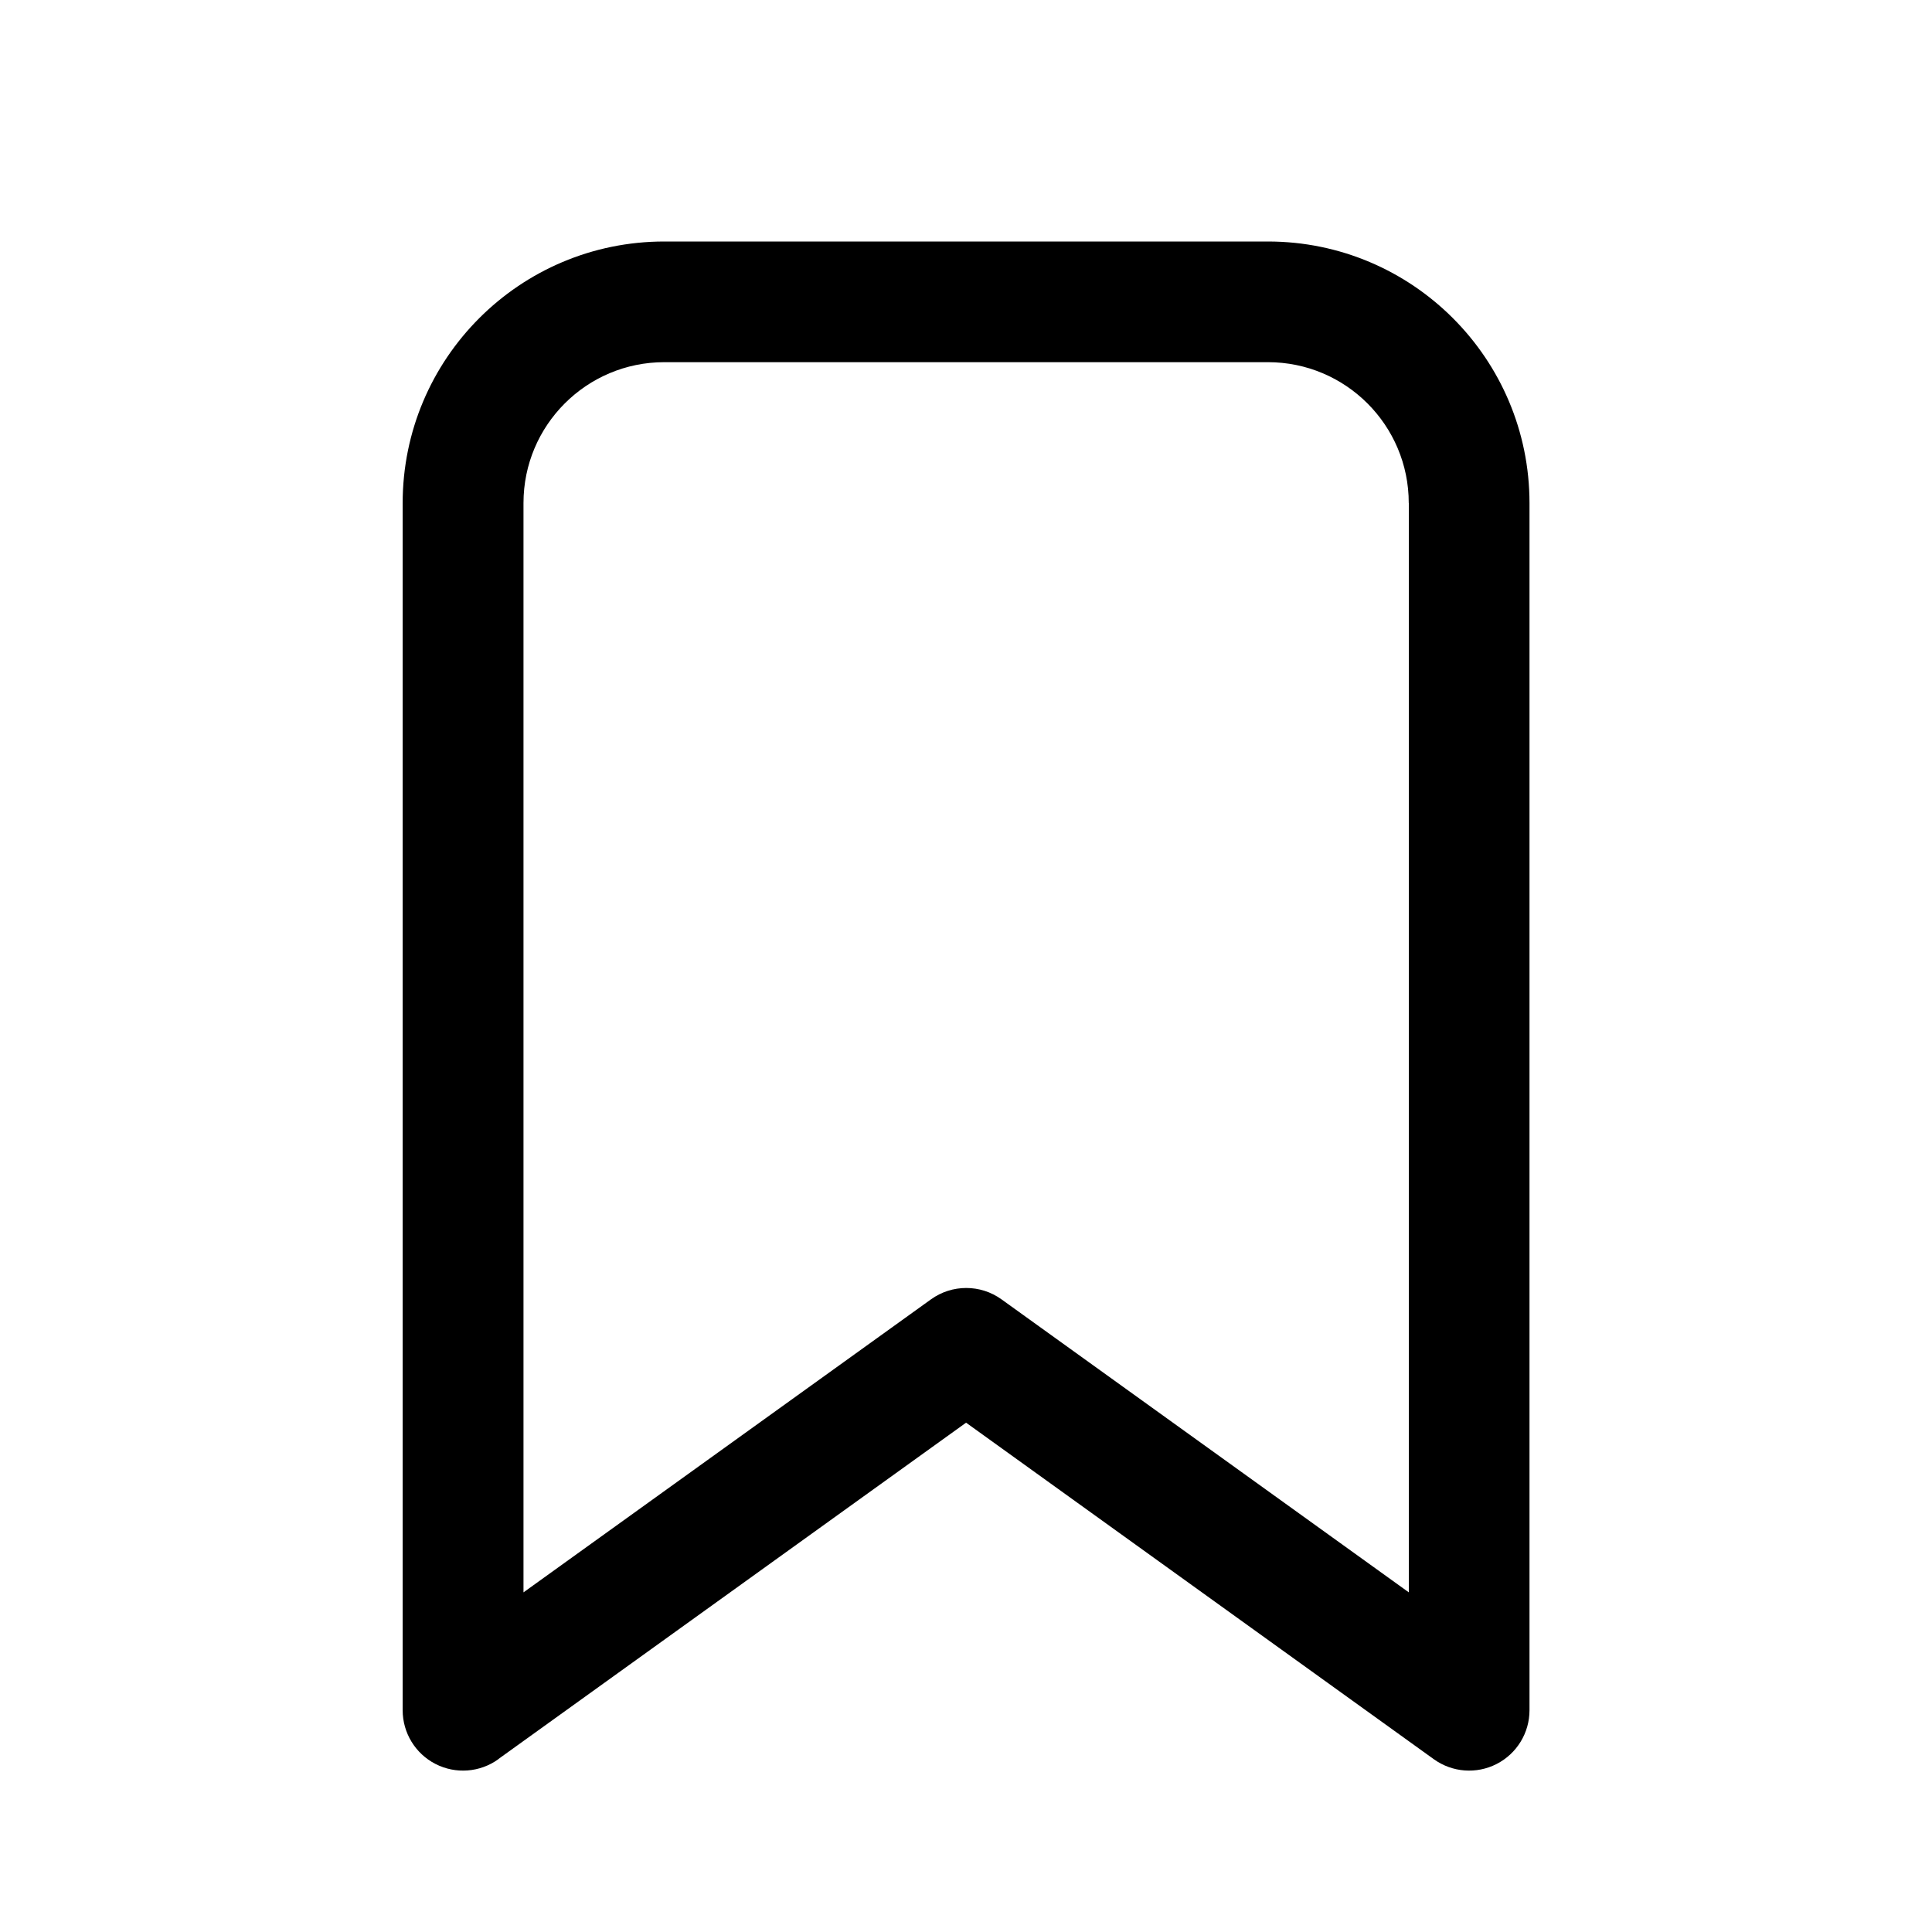
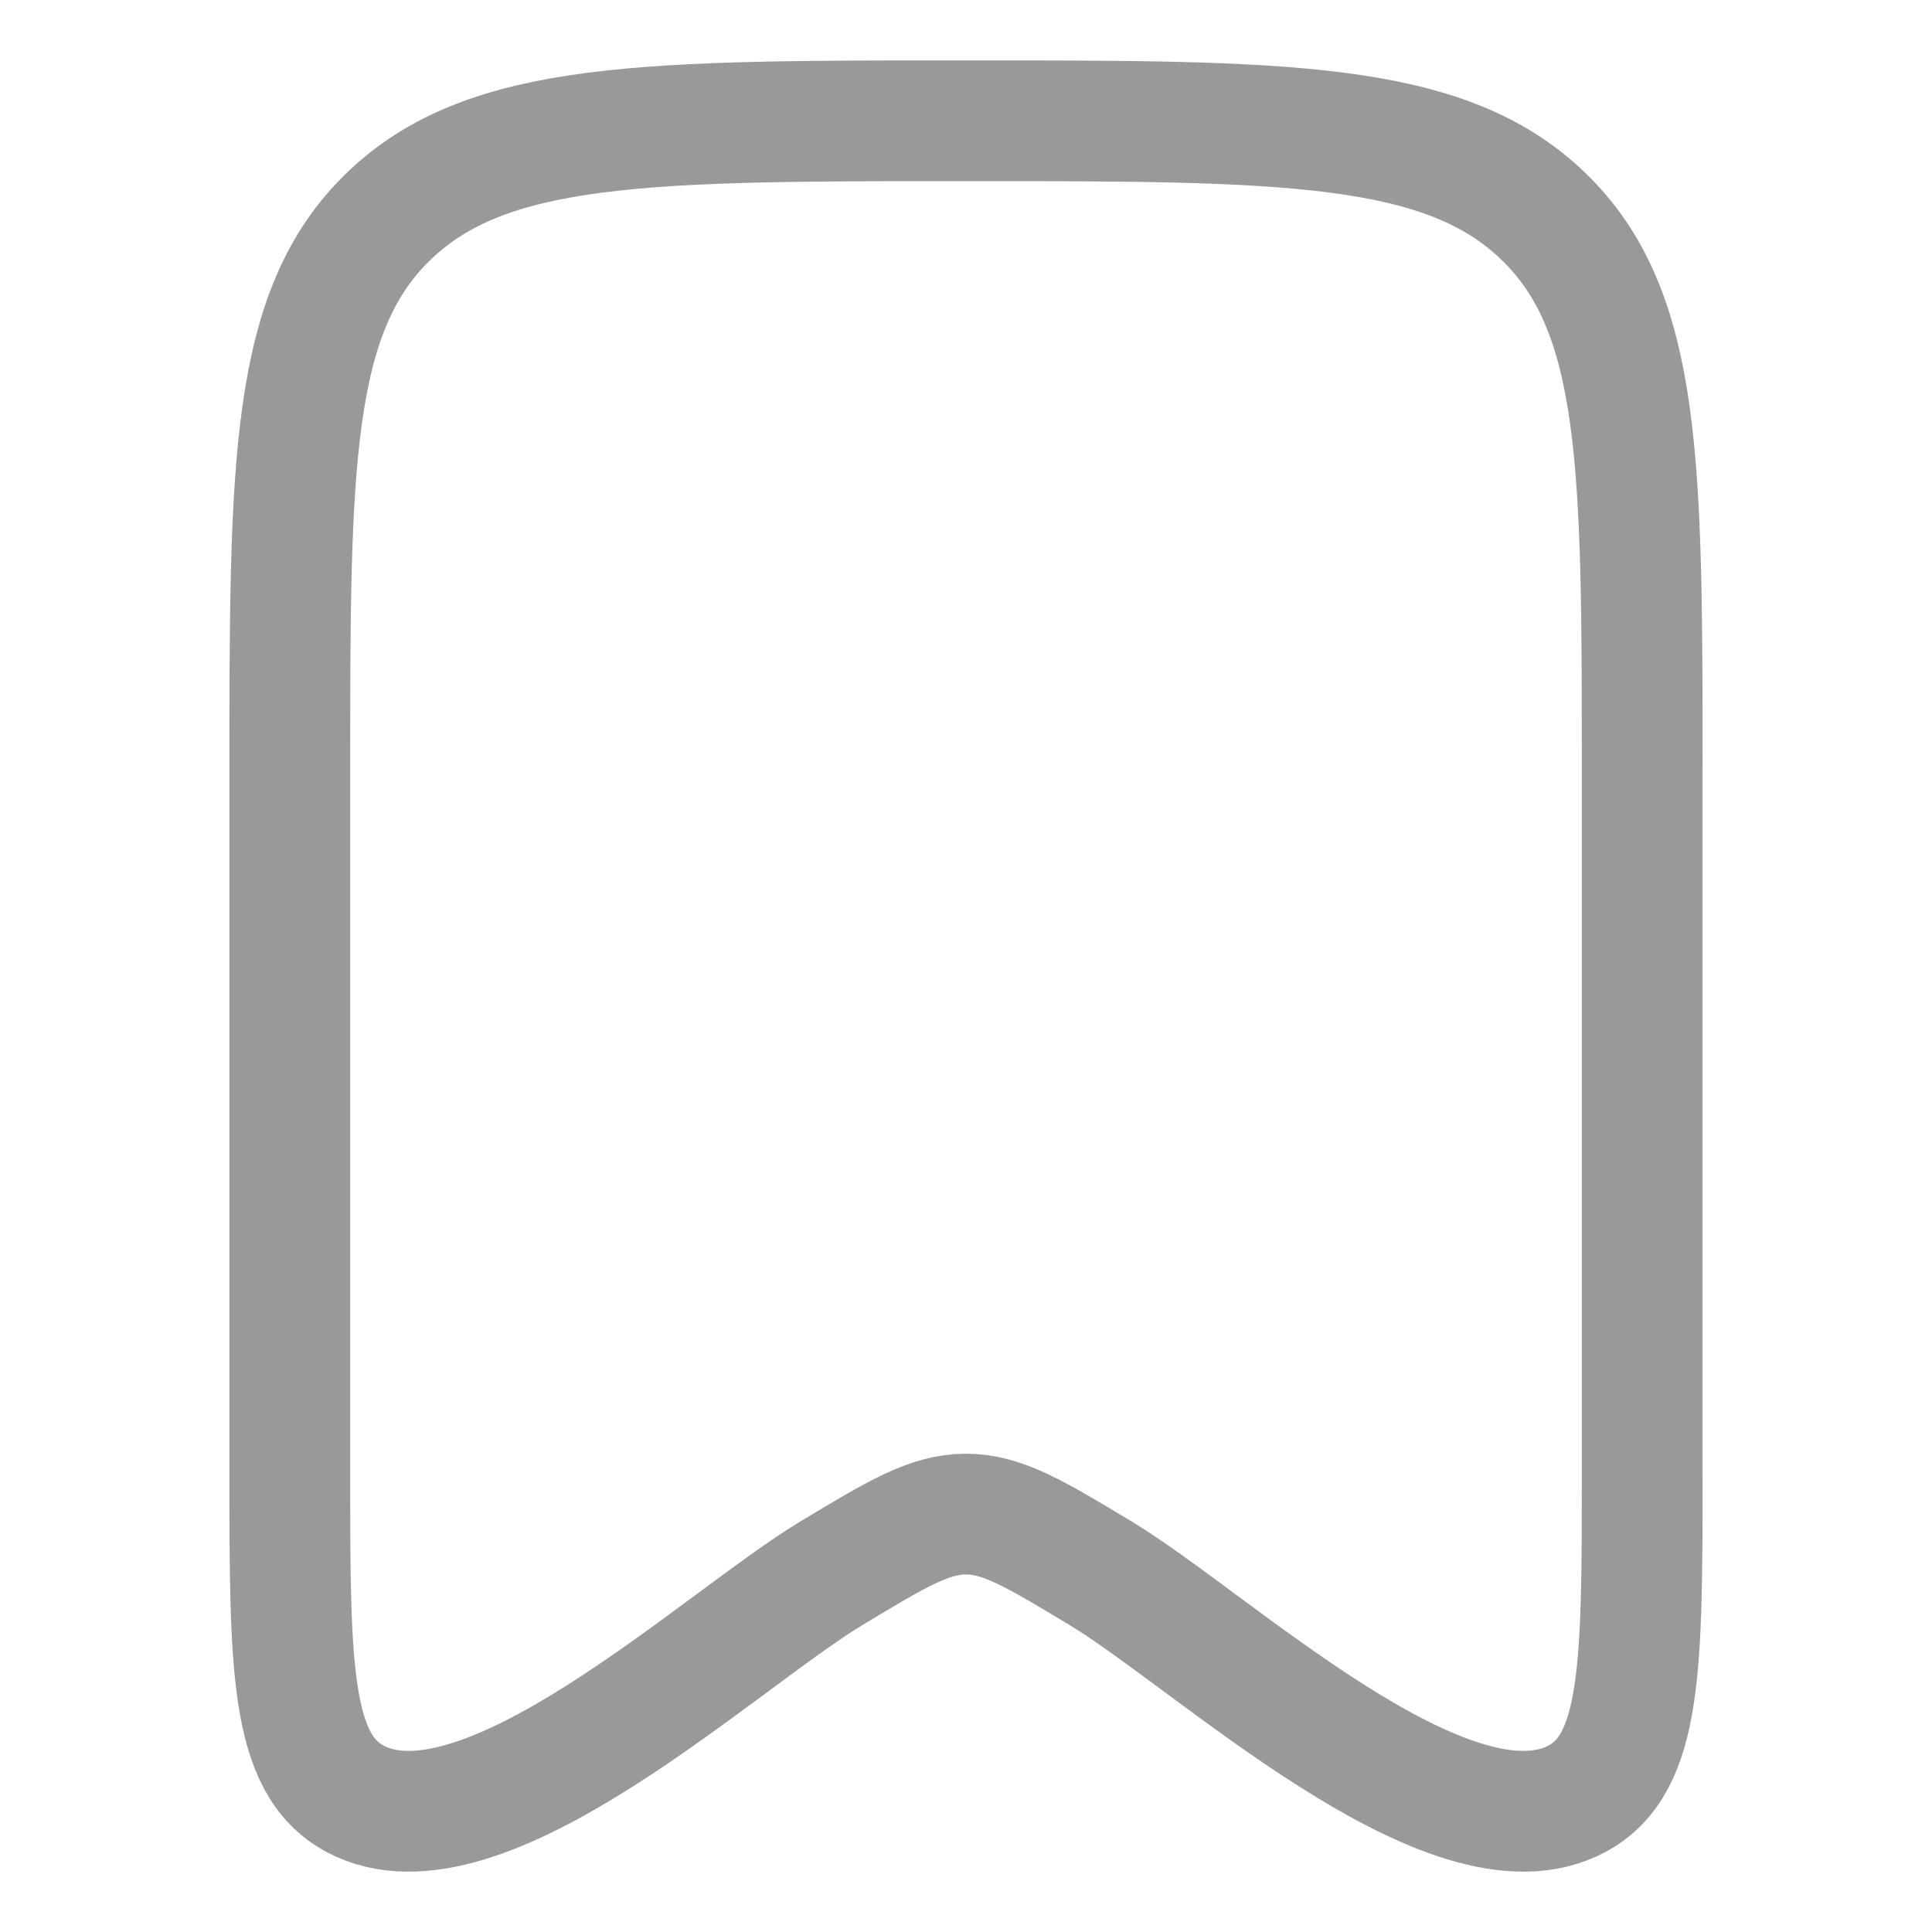
- <svg xmlns="http://www.w3.org/2000/svg" t="1783435683083" class="icon" viewBox="0 0 1024 1024" version="1.1" p-id="19851" width="200" height="200">
-   <path d="M264.107 932.437a32 32 0 0 1-50.688-26.027V266.667a138.667 138.667 0 0 1 138.667-138.667h319.957A138.667 138.667 0 0 1 810.667 266.624v639.829a32 32 0 0 1-50.688 25.984l-247.936-178.389-247.979 178.347zM746.667 266.624a74.667 74.667 0 0 0-74.667-74.667H352.128a74.667 74.667 0 0 0-74.667 74.667v577.365l215.979-155.307a32 32 0 0 1 37.376 0l215.893 155.307V266.667z" p-id="19852" />
+ <svg xmlns="http://www.w3.org/2000/svg" width="16" height="16" viewBox="0 0 16 16" fill="none">
+   <path d="M2.4 12.187V6.395C2.4 3.852 2.4 2.58 3.22 1.79C4.04 1 5.36 1 8 1C10.64 1 11.96 1 12.78 1.79C13.6 2.58 13.6 3.852 13.6 6.395V12.187C13.6 13.801 13.6 14.608 13.059 14.897C12.011 15.456 10.046 13.59 9.113 13.028C8.572 12.702 8.301 12.539 8 12.539C7.699 12.539 7.428 12.702 6.887 13.028C5.954 13.59 3.989 15.456 2.941 14.897C2.4 14.608 2.4 13.801 2.4 12.187Z" stroke="currentColor" stroke-opacity="0.4" stroke-linecap="round" stroke-linejoin="round" />
</svg>
